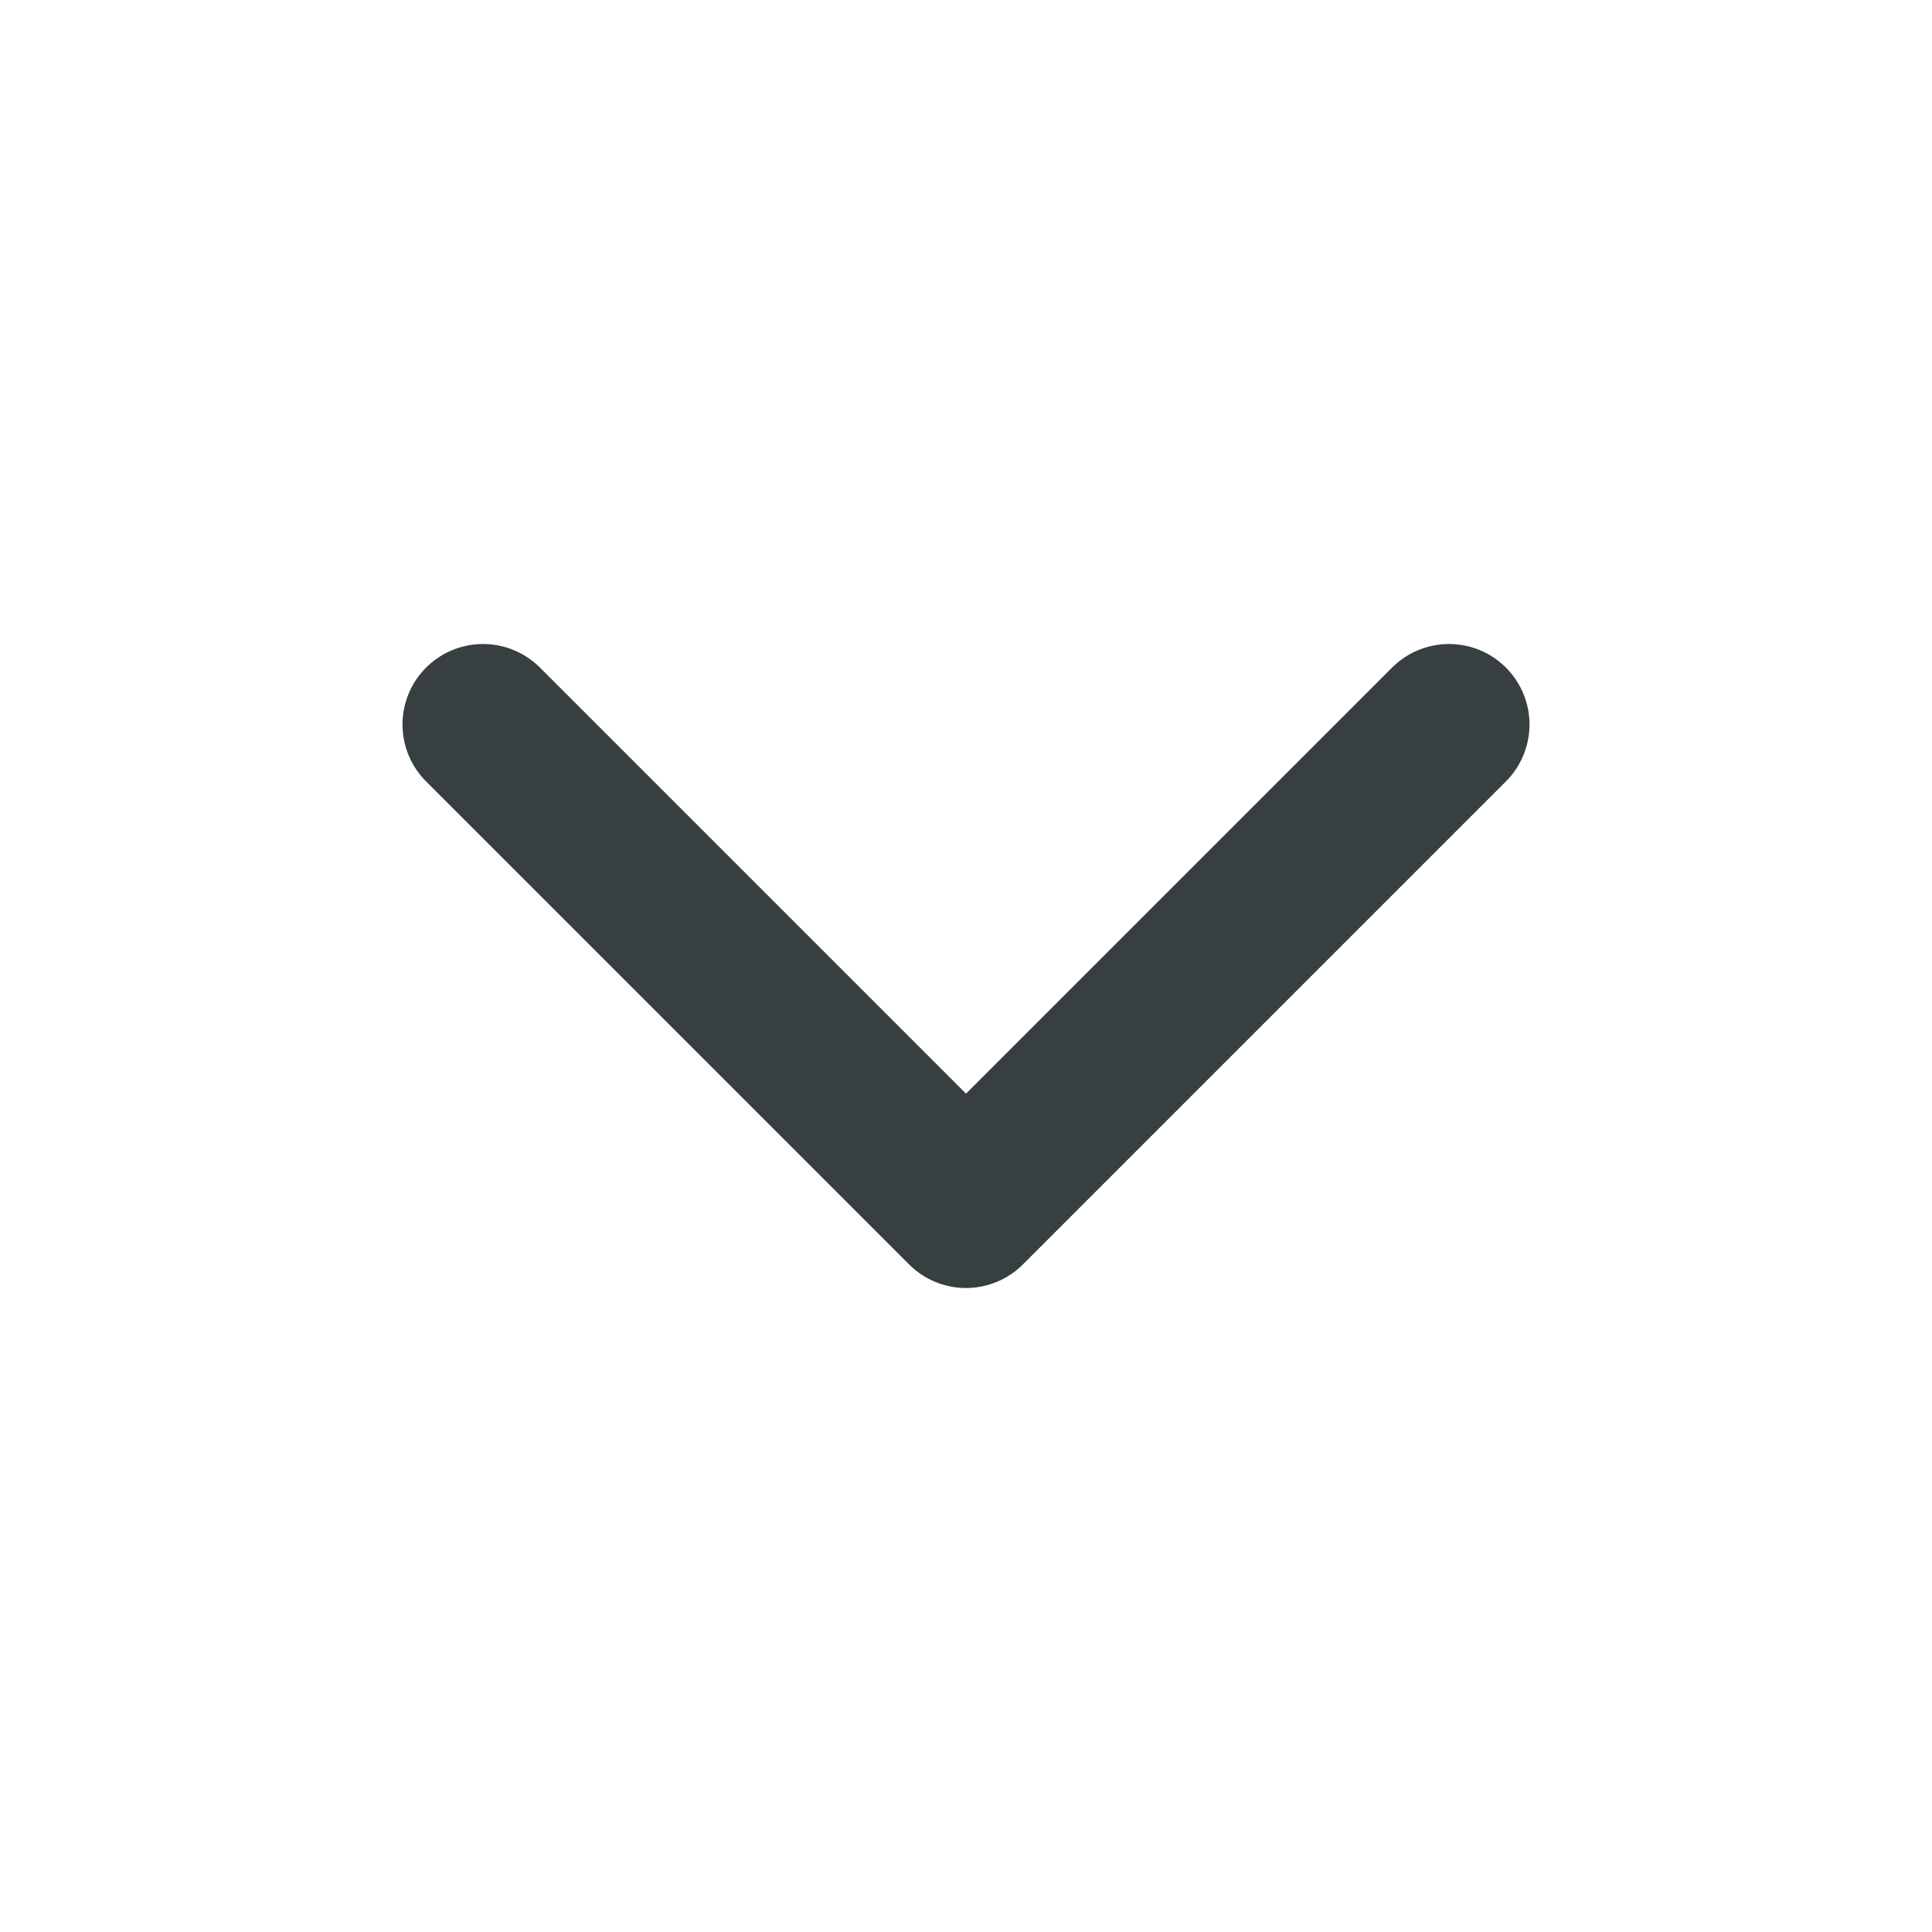
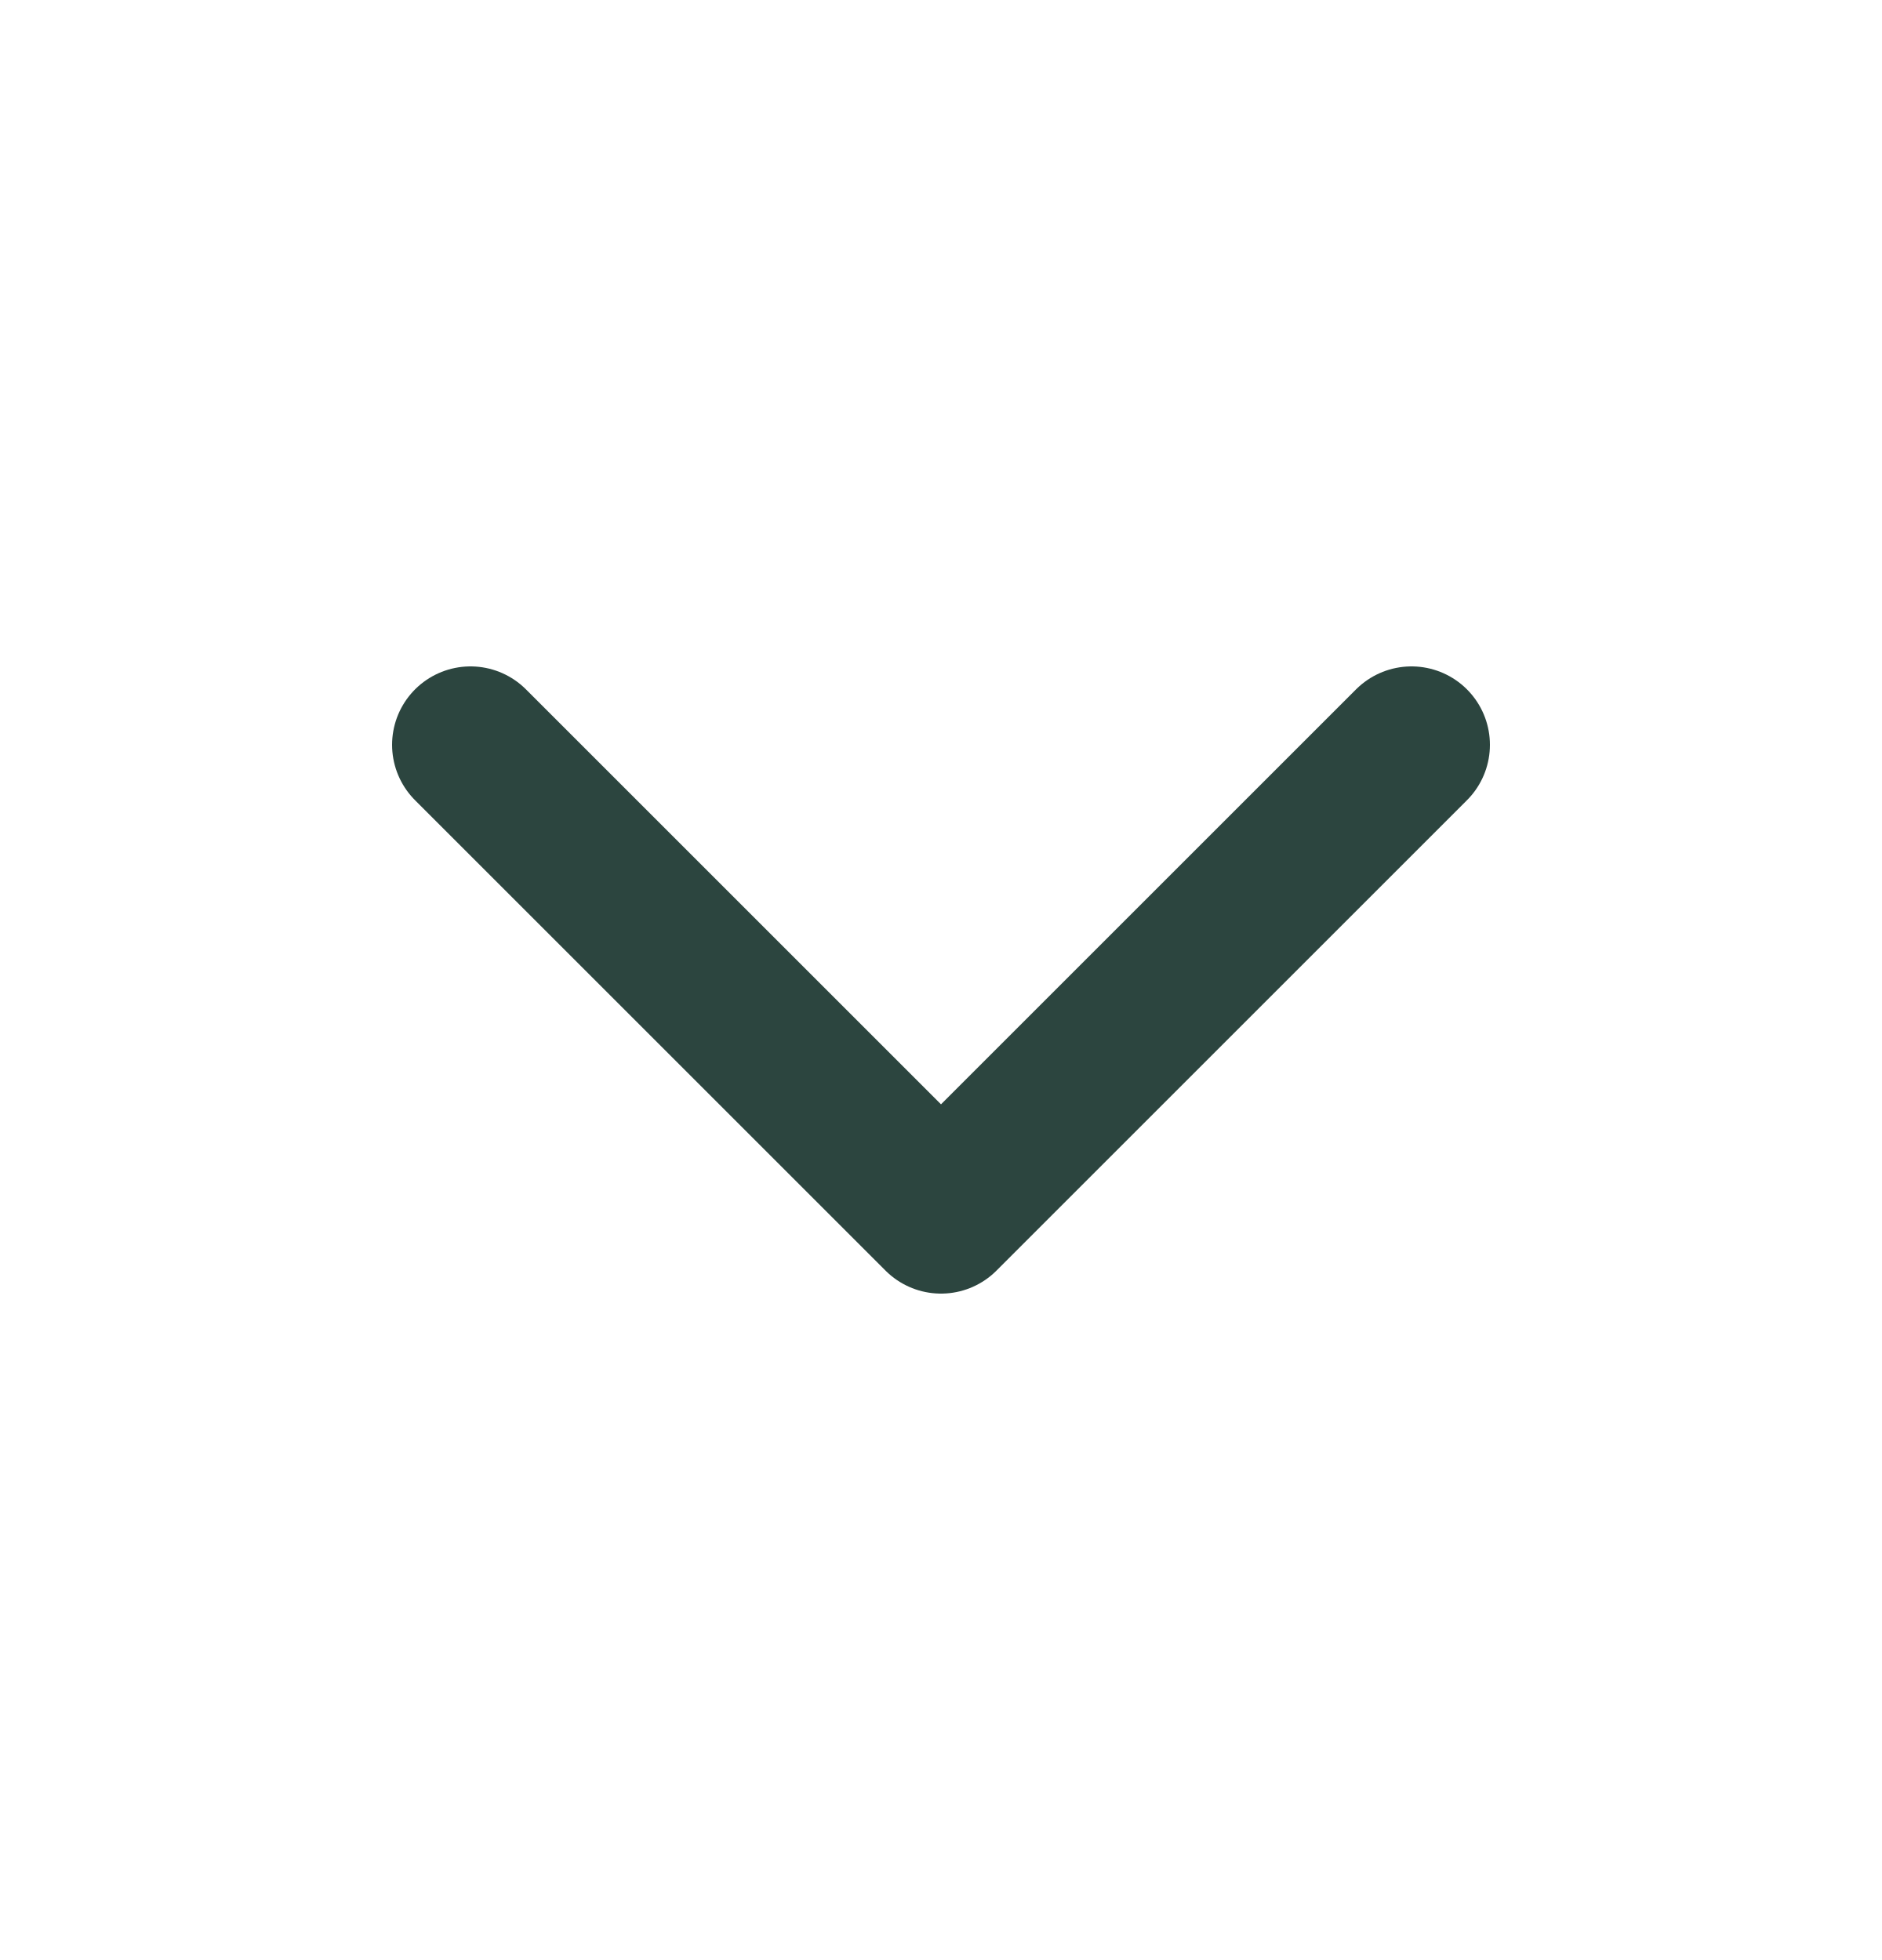
- <svg xmlns="http://www.w3.org/2000/svg" width="24" height="24" viewBox="0 0 24 24" fill="none">
-   <path d="M6 9L12 15L18 9" stroke="#373F41" stroke-width="2" stroke-linecap="round" stroke-linejoin="round" />
+ <svg xmlns="http://www.w3.org/2000/svg" width="24" height="25" viewBox="0 0 24 25" fill="none">
+   <path d="M6 9.5L12 15.5L18 9.5" stroke="#2C453F" stroke-width="2" stroke-linecap="round" stroke-linejoin="round" />
</svg>
